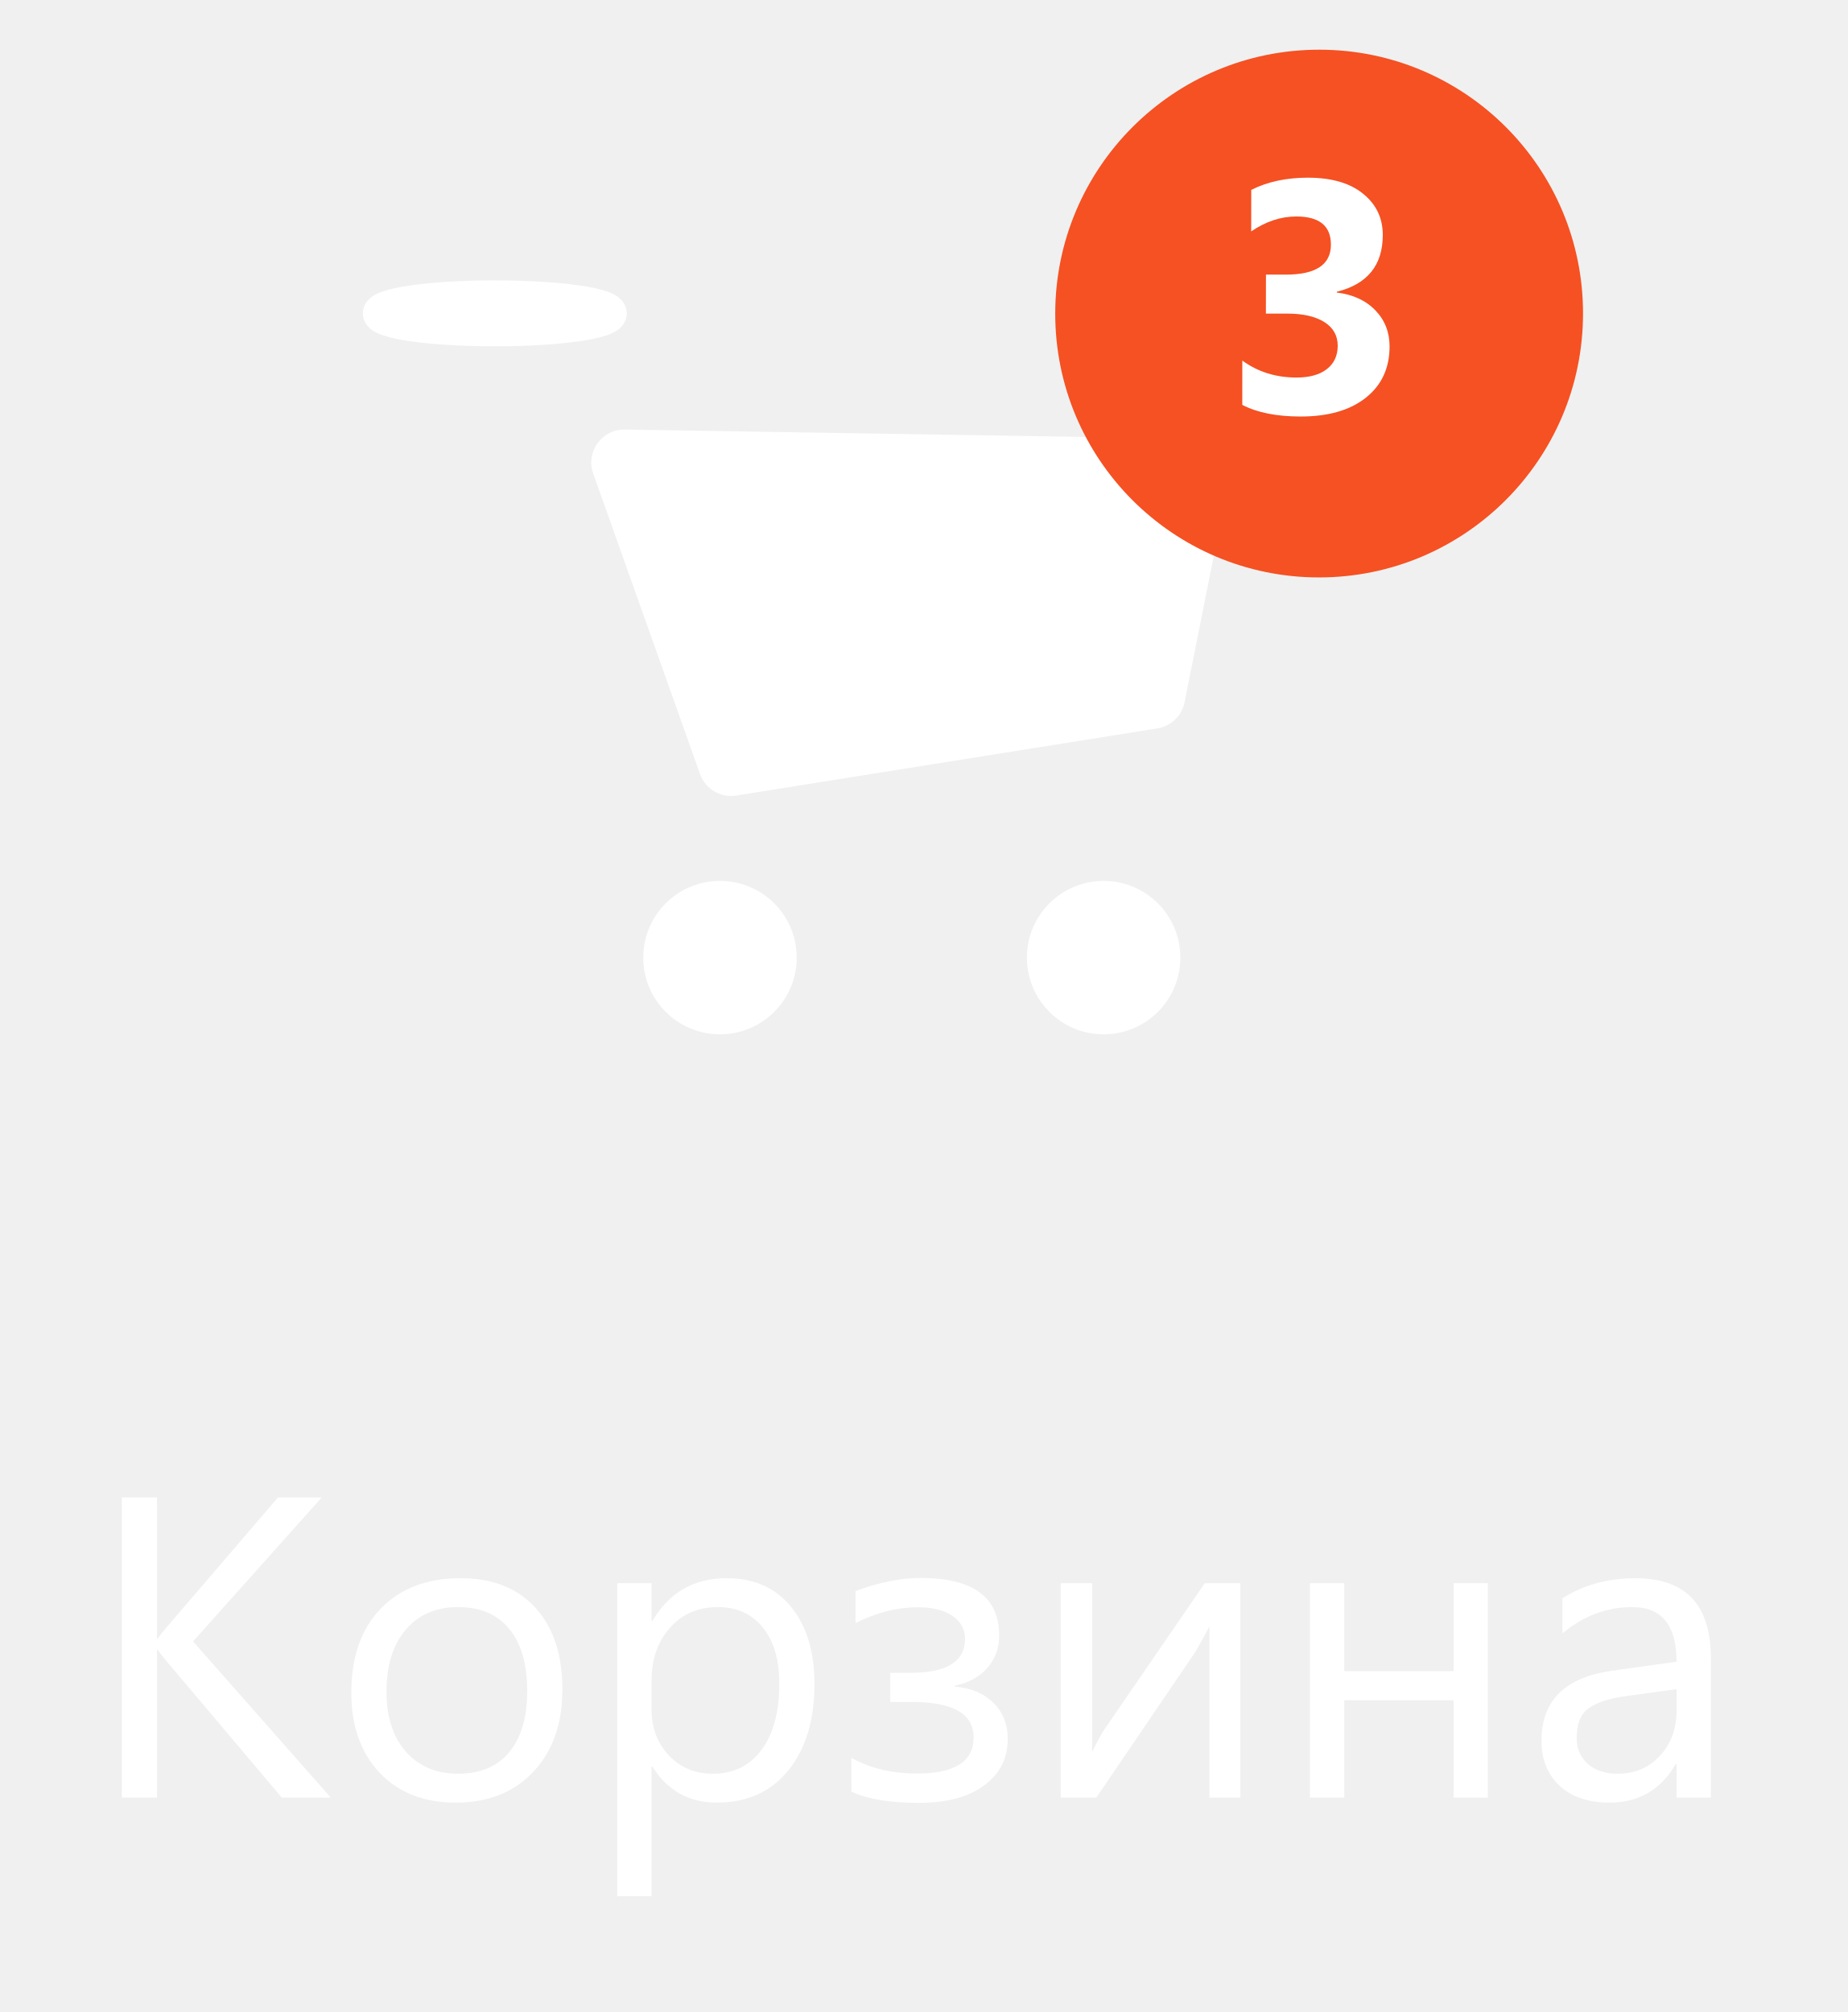
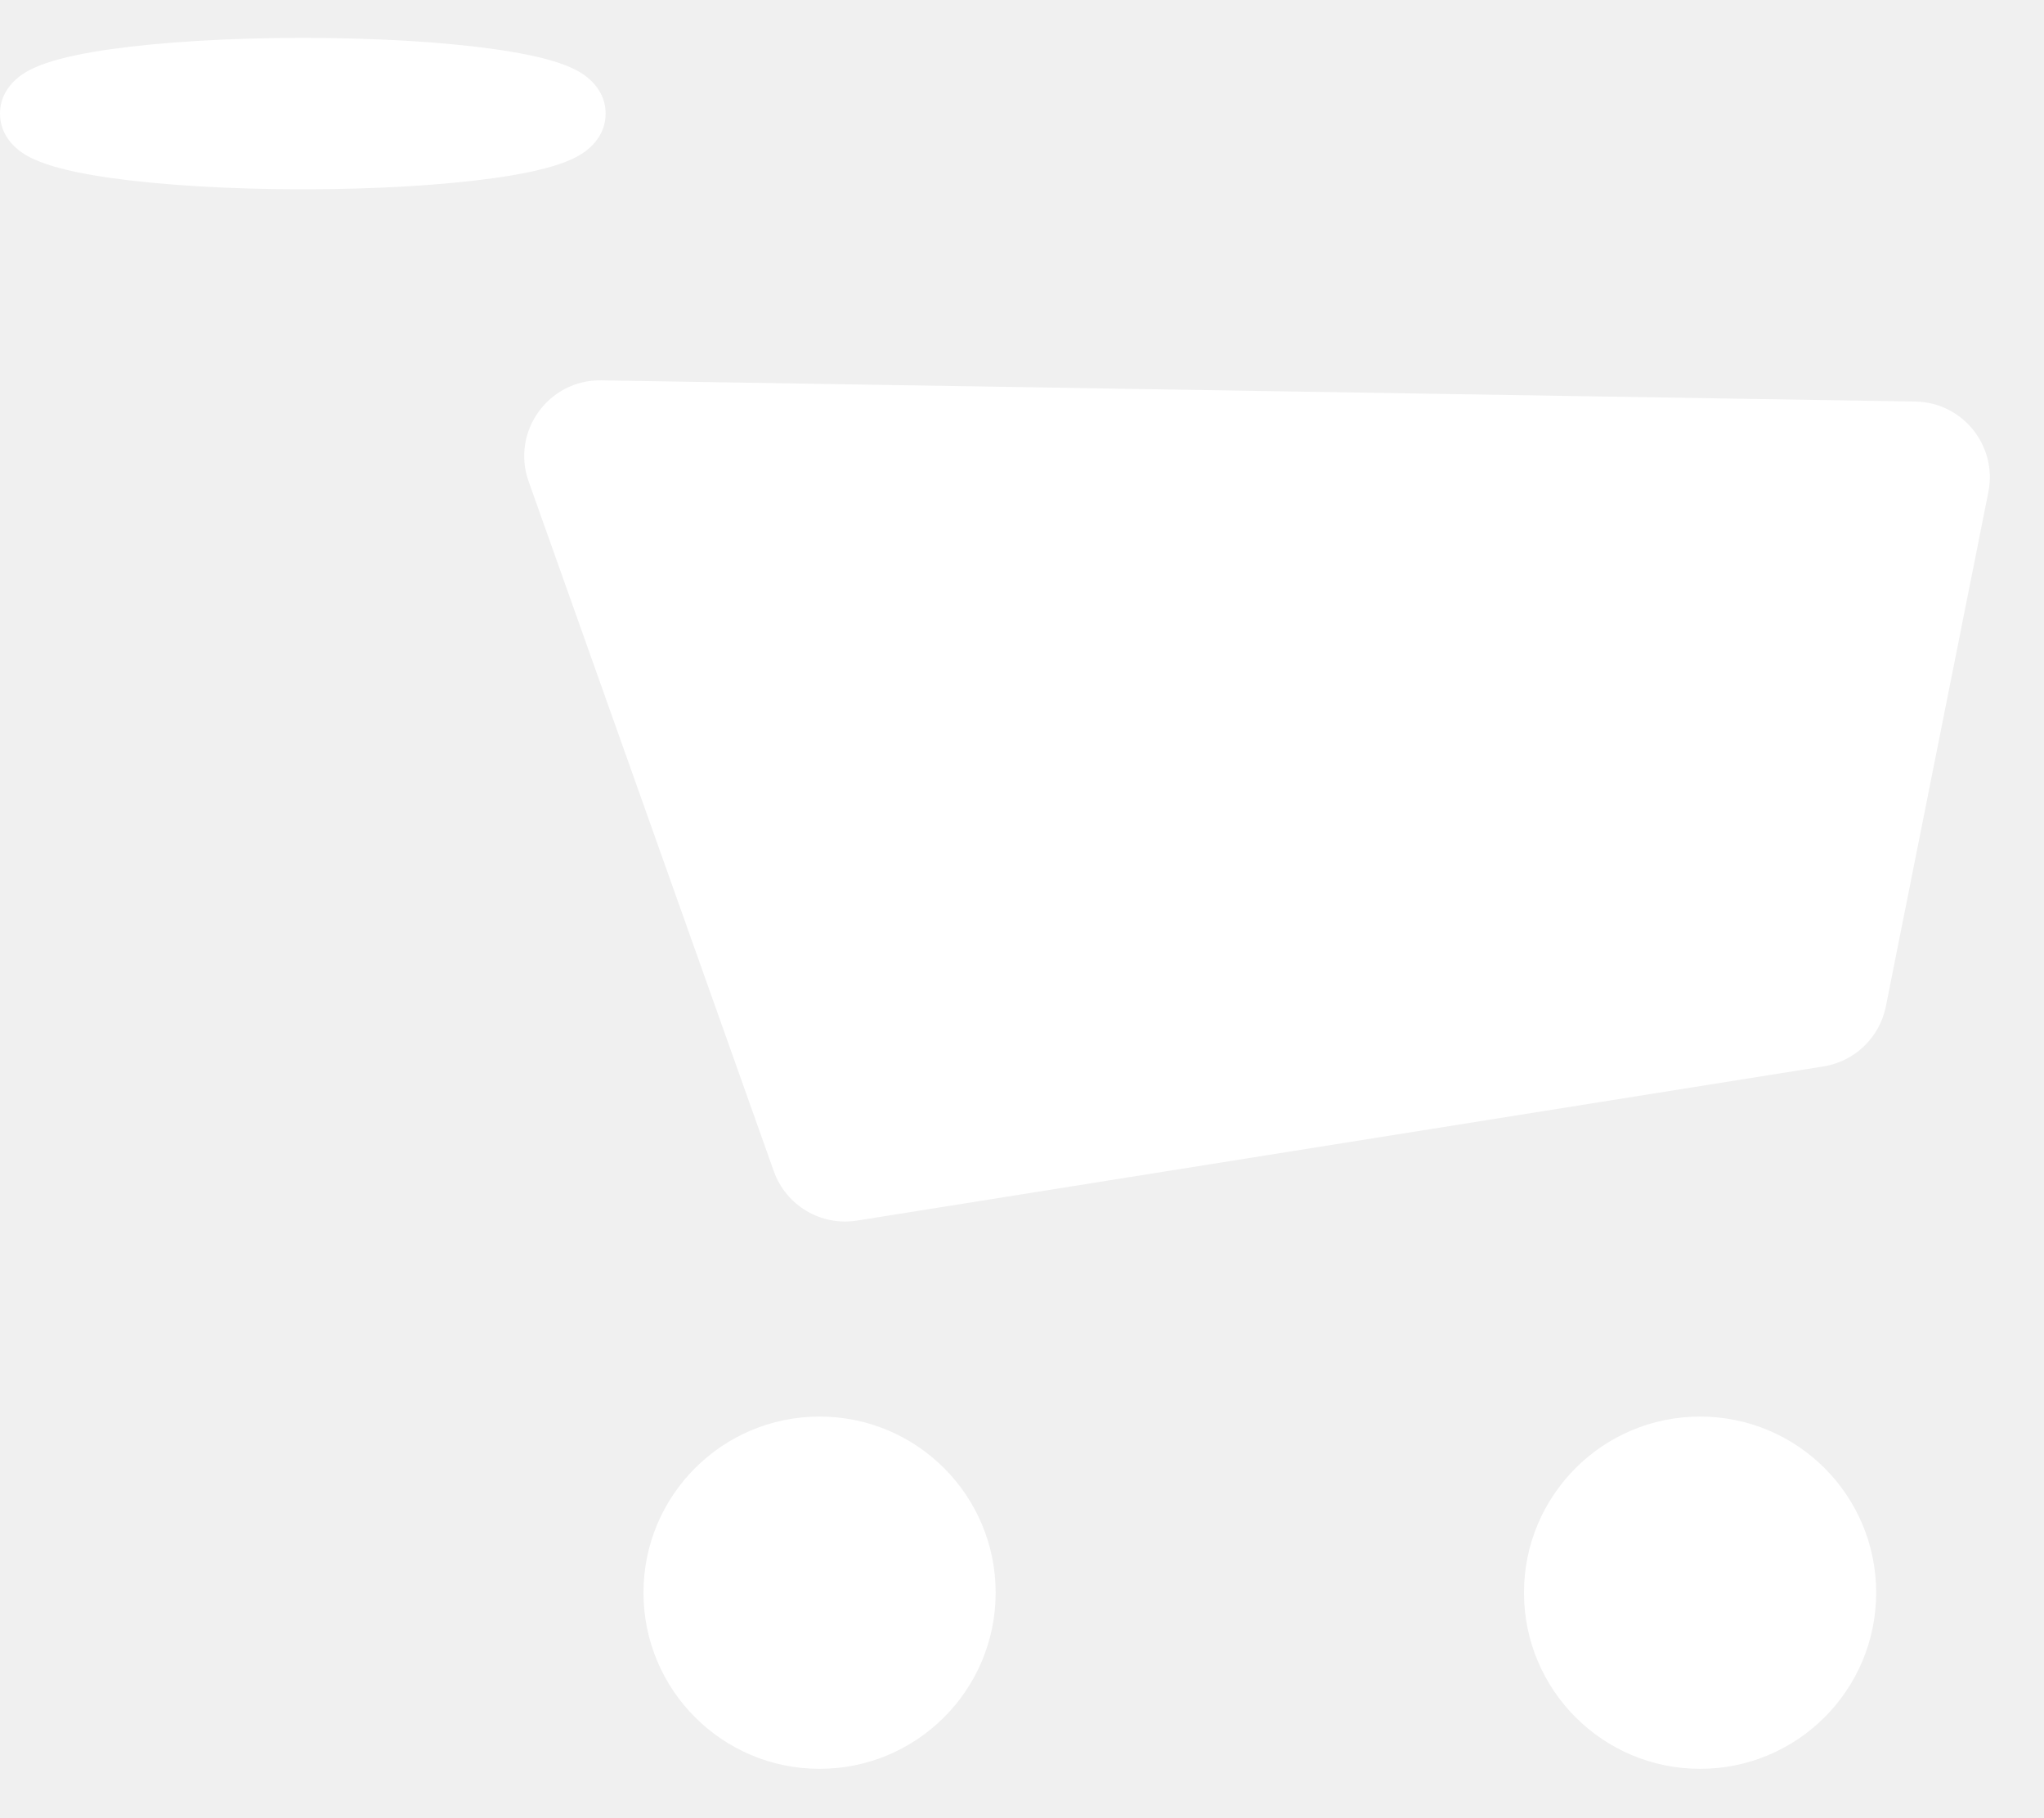
- <svg xmlns="http://www.w3.org/2000/svg" width="56" height="61" viewBox="0 0 56 61" fill="none">
-   <path fill-rule="evenodd" clip-rule="evenodd" d="M21.221 23.466C21.383 23.921 21.845 24.195 22.321 24.119L35.087 22.083C35.5 22.017 35.829 21.701 35.911 21.291L37.265 14.499C37.388 13.886 36.925 13.313 36.301 13.303L18.941 13.023C18.244 13.012 17.749 13.701 17.983 14.358L21.221 23.466Z" fill="white" />
-   <path fill-rule="evenodd" clip-rule="evenodd" d="M21.826 31.359C23.111 31.359 24.152 30.318 24.152 29.033C24.152 27.748 23.111 26.707 21.826 26.707C20.541 26.707 19.5 27.748 19.5 29.033C19.5 30.318 20.541 31.359 21.826 31.359Z" fill="white" />
-   <path fill-rule="evenodd" clip-rule="evenodd" d="M33.457 31.359C34.742 31.359 35.783 30.318 35.783 29.033C35.783 27.748 34.742 26.707 33.457 26.707C32.172 26.707 31.131 27.748 31.131 29.033C31.131 30.318 32.172 31.359 33.457 31.359Z" fill="white" />
-   <path fill-rule="evenodd" clip-rule="evenodd" d="M15 10C16.933 10 18.5 9.776 18.5 9.5C18.5 9.224 16.933 9 15 9C13.067 9 11.5 9.224 11.5 9.5C11.5 9.776 13.067 10 15 10Z" fill="white" />
-   <path fill-rule="evenodd" clip-rule="evenodd" d="M12.454 8.651C13.118 8.557 14.018 8.5 15 8.5C15.982 8.5 16.882 8.557 17.546 8.651C17.873 8.698 18.165 8.757 18.385 8.832C18.492 8.868 18.612 8.917 18.715 8.989C18.8 9.049 19 9.213 19 9.5C19 9.787 18.8 9.951 18.715 10.011C18.612 10.083 18.492 10.132 18.385 10.168C18.165 10.243 17.873 10.302 17.546 10.348C16.882 10.443 15.982 10.5 15 10.5C14.018 10.5 13.118 10.443 12.454 10.348C12.127 10.302 11.835 10.243 11.615 10.168C11.508 10.132 11.388 10.083 11.285 10.011C11.2 9.951 11 9.787 11 9.5C11 9.213 11.2 9.049 11.285 8.989C11.388 8.917 11.508 8.868 11.615 8.832C11.835 8.757 12.127 8.698 12.454 8.651Z" fill="white" />
-   <rect width="16" height="16" rx="8" transform="matrix(1 0.000825538 -0.00128991 0.999999 32 1.5)" fill="#F55123" />
-   <path d="M37.66 12.275L37.661 10.932C38.13 11.274 38.676 11.446 39.301 11.446C39.695 11.447 40.002 11.362 40.22 11.193C40.441 11.024 40.552 10.788 40.553 10.485C40.553 10.173 40.417 9.932 40.144 9.762C39.873 9.593 39.501 9.508 39.026 9.508L38.376 9.507L38.378 8.325L38.978 8.326C39.89 8.327 40.346 8.024 40.347 7.419C40.347 6.849 39.998 6.564 39.298 6.563C38.829 6.563 38.373 6.714 37.93 7.016L37.932 5.757C38.424 5.51 38.997 5.386 39.651 5.387C40.367 5.388 40.924 5.549 41.32 5.872C41.72 6.194 41.92 6.613 41.919 7.127C41.918 8.042 41.454 8.614 40.526 8.845L40.526 8.869C41.02 8.931 41.411 9.112 41.697 9.412C41.983 9.709 42.126 10.073 42.125 10.506C42.124 11.161 41.884 11.678 41.405 12.058C40.926 12.439 40.265 12.629 39.422 12.628C38.699 12.627 38.112 12.51 37.66 12.275Z" fill="white" />
-   <path d="M10.028 54.5H8.543L5.026 50.336C4.895 50.179 4.815 50.074 4.785 50.019H4.76V54.5H3.693V45.398H4.76V49.676H4.785C4.844 49.583 4.925 49.479 5.026 49.365L8.429 45.398H9.755L5.852 49.765L10.028 54.5ZM13.812 54.652C12.851 54.652 12.083 54.35 11.507 53.745C10.936 53.135 10.65 52.329 10.65 51.326C10.65 50.234 10.949 49.382 11.545 48.768C12.142 48.154 12.948 47.848 13.964 47.848C14.933 47.848 15.688 48.146 16.23 48.743C16.776 49.339 17.049 50.167 17.049 51.225C17.049 52.261 16.755 53.093 16.166 53.719C15.582 54.341 14.797 54.652 13.812 54.652ZM13.888 48.724C13.219 48.724 12.69 48.952 12.301 49.409C11.912 49.862 11.717 50.488 11.717 51.288C11.717 52.058 11.914 52.666 12.307 53.11C12.701 53.554 13.227 53.776 13.888 53.776C14.56 53.776 15.077 53.558 15.437 53.123C15.8 52.687 15.982 52.067 15.982 51.263C15.982 50.45 15.8 49.824 15.437 49.384C15.077 48.944 14.56 48.724 13.888 48.724ZM19.778 53.56H19.753V57.49H18.712V48H19.753V49.143H19.778C20.29 48.279 21.039 47.848 22.025 47.848C22.863 47.848 23.517 48.14 23.987 48.724C24.456 49.303 24.691 50.082 24.691 51.06C24.691 52.147 24.427 53.019 23.898 53.675C23.369 54.327 22.645 54.652 21.727 54.652C20.885 54.652 20.235 54.288 19.778 53.56ZM19.753 50.939V51.847C19.753 52.384 19.926 52.841 20.273 53.218C20.625 53.59 21.069 53.776 21.606 53.776C22.237 53.776 22.73 53.535 23.085 53.053C23.445 52.57 23.625 51.9 23.625 51.041C23.625 50.317 23.458 49.75 23.123 49.339C22.789 48.929 22.336 48.724 21.765 48.724C21.16 48.724 20.673 48.935 20.305 49.358C19.937 49.777 19.753 50.304 19.753 50.939ZM25.809 54.316V53.294C26.376 53.611 27.038 53.77 27.795 53.77C28.942 53.77 29.516 53.406 29.516 52.678C29.516 51.959 28.887 51.599 27.63 51.599H26.989V50.717H27.599C28.703 50.717 29.255 50.374 29.255 49.688C29.255 49.397 29.128 49.164 28.875 48.99C28.621 48.817 28.274 48.73 27.834 48.73C27.203 48.73 26.57 48.889 25.936 49.206V48.235C26.655 47.972 27.315 47.841 27.916 47.841C29.499 47.841 30.29 48.423 30.29 49.587C30.29 49.964 30.172 50.289 29.935 50.565C29.702 50.835 29.374 51.015 28.951 51.104V51.136C29.433 51.174 29.82 51.337 30.112 51.624C30.404 51.912 30.55 52.276 30.55 52.716C30.55 53.309 30.311 53.781 29.833 54.132C29.355 54.483 28.697 54.659 27.859 54.659C26.966 54.659 26.283 54.544 25.809 54.316ZM37.602 54.5H36.663V49.314C36.57 49.496 36.428 49.752 36.238 50.082L33.235 54.5H32.156V48H33.108V53.123C33.159 53 33.269 52.79 33.438 52.494L36.523 48H37.602V54.5ZM45.105 54.5H44.065V51.548H40.751V54.5H39.71V48H40.751V50.666H44.065V48H45.105V54.5ZM51.866 54.5H50.825V53.484H50.799C50.346 54.263 49.68 54.652 48.8 54.652C48.152 54.652 47.645 54.481 47.276 54.138C46.912 53.795 46.73 53.34 46.73 52.773C46.73 51.559 47.446 50.852 48.876 50.653L50.825 50.38C50.825 49.276 50.378 48.724 49.485 48.724C48.703 48.724 47.996 48.99 47.365 49.523V48.457C48.004 48.051 48.741 47.848 49.574 47.848C51.102 47.848 51.866 48.656 51.866 50.273V54.5ZM50.825 51.212L49.257 51.428C48.774 51.495 48.41 51.616 48.165 51.79C47.92 51.959 47.797 52.261 47.797 52.697C47.797 53.015 47.909 53.275 48.133 53.478C48.362 53.677 48.664 53.776 49.041 53.776C49.557 53.776 49.983 53.596 50.317 53.237C50.655 52.873 50.825 52.414 50.825 51.859V51.212Z" fill="white" />
+ <svg xmlns="http://www.w3.org/2000/svg" width="27" height="24" viewBox="0 0 27 24" fill="none">
+   <path fill-rule="evenodd" clip-rule="evenodd" d="M10.221 15.466C10.383 15.921 10.845 16.195 11.321 16.119L24.087 14.083C24.5 14.017 24.829 13.701 24.911 13.291L26.265 6.499C26.387 5.886 25.925 5.313 25.301 5.303L7.941 5.023C7.244 5.012 6.749 5.701 6.983 6.358L10.221 15.466Z" fill="white" />
+   <path fill-rule="evenodd" clip-rule="evenodd" d="M10.826 23.359C12.111 23.359 13.152 22.318 13.152 21.033C13.152 19.748 12.111 18.707 10.826 18.707C9.541 18.707 8.5 19.748 8.5 21.033C8.5 22.318 9.541 23.359 10.826 23.359Z" fill="white" />
+   <path fill-rule="evenodd" clip-rule="evenodd" d="M22.457 23.359C23.742 23.359 24.783 22.318 24.783 21.033C24.783 19.748 23.742 18.707 22.457 18.707C21.172 18.707 20.131 19.748 20.131 21.033C20.131 22.318 21.172 23.359 22.457 23.359Z" fill="white" />
+   <path fill-rule="evenodd" clip-rule="evenodd" d="M4 2C5.933 2 7.5 1.776 7.5 1.5C7.5 1.224 5.933 1 4 1C2.067 1 0.5 1.224 0.5 1.5C0.5 1.776 2.067 2 4 2Z" fill="white" />
+   <path fill-rule="evenodd" clip-rule="evenodd" d="M1.454 0.651C2.118 0.557 3.017 0.5 4 0.5C4.983 0.5 5.882 0.557 6.546 0.651C6.873 0.698 7.165 0.757 7.385 0.832C7.492 0.868 7.612 0.917 7.715 0.989C7.8 1.049 8 1.213 8 1.5C8 1.787 7.8 1.951 7.715 2.011C7.612 2.083 7.492 2.132 7.385 2.168C7.165 2.243 6.873 2.302 6.546 2.349C5.882 2.443 4.983 2.5 4 2.5C3.017 2.5 2.118 2.443 1.454 2.349C1.127 2.302 0.835 2.243 0.615 2.168C0.508 2.132 0.388 2.083 0.285 2.011C0.2 1.951 0 1.787 0 1.5C0 1.213 0.2 1.049 0.285 0.989C0.388 0.917 0.508 0.868 0.615 0.832C0.835 0.757 1.127 0.698 1.454 0.651Z" fill="white" />
</svg>
